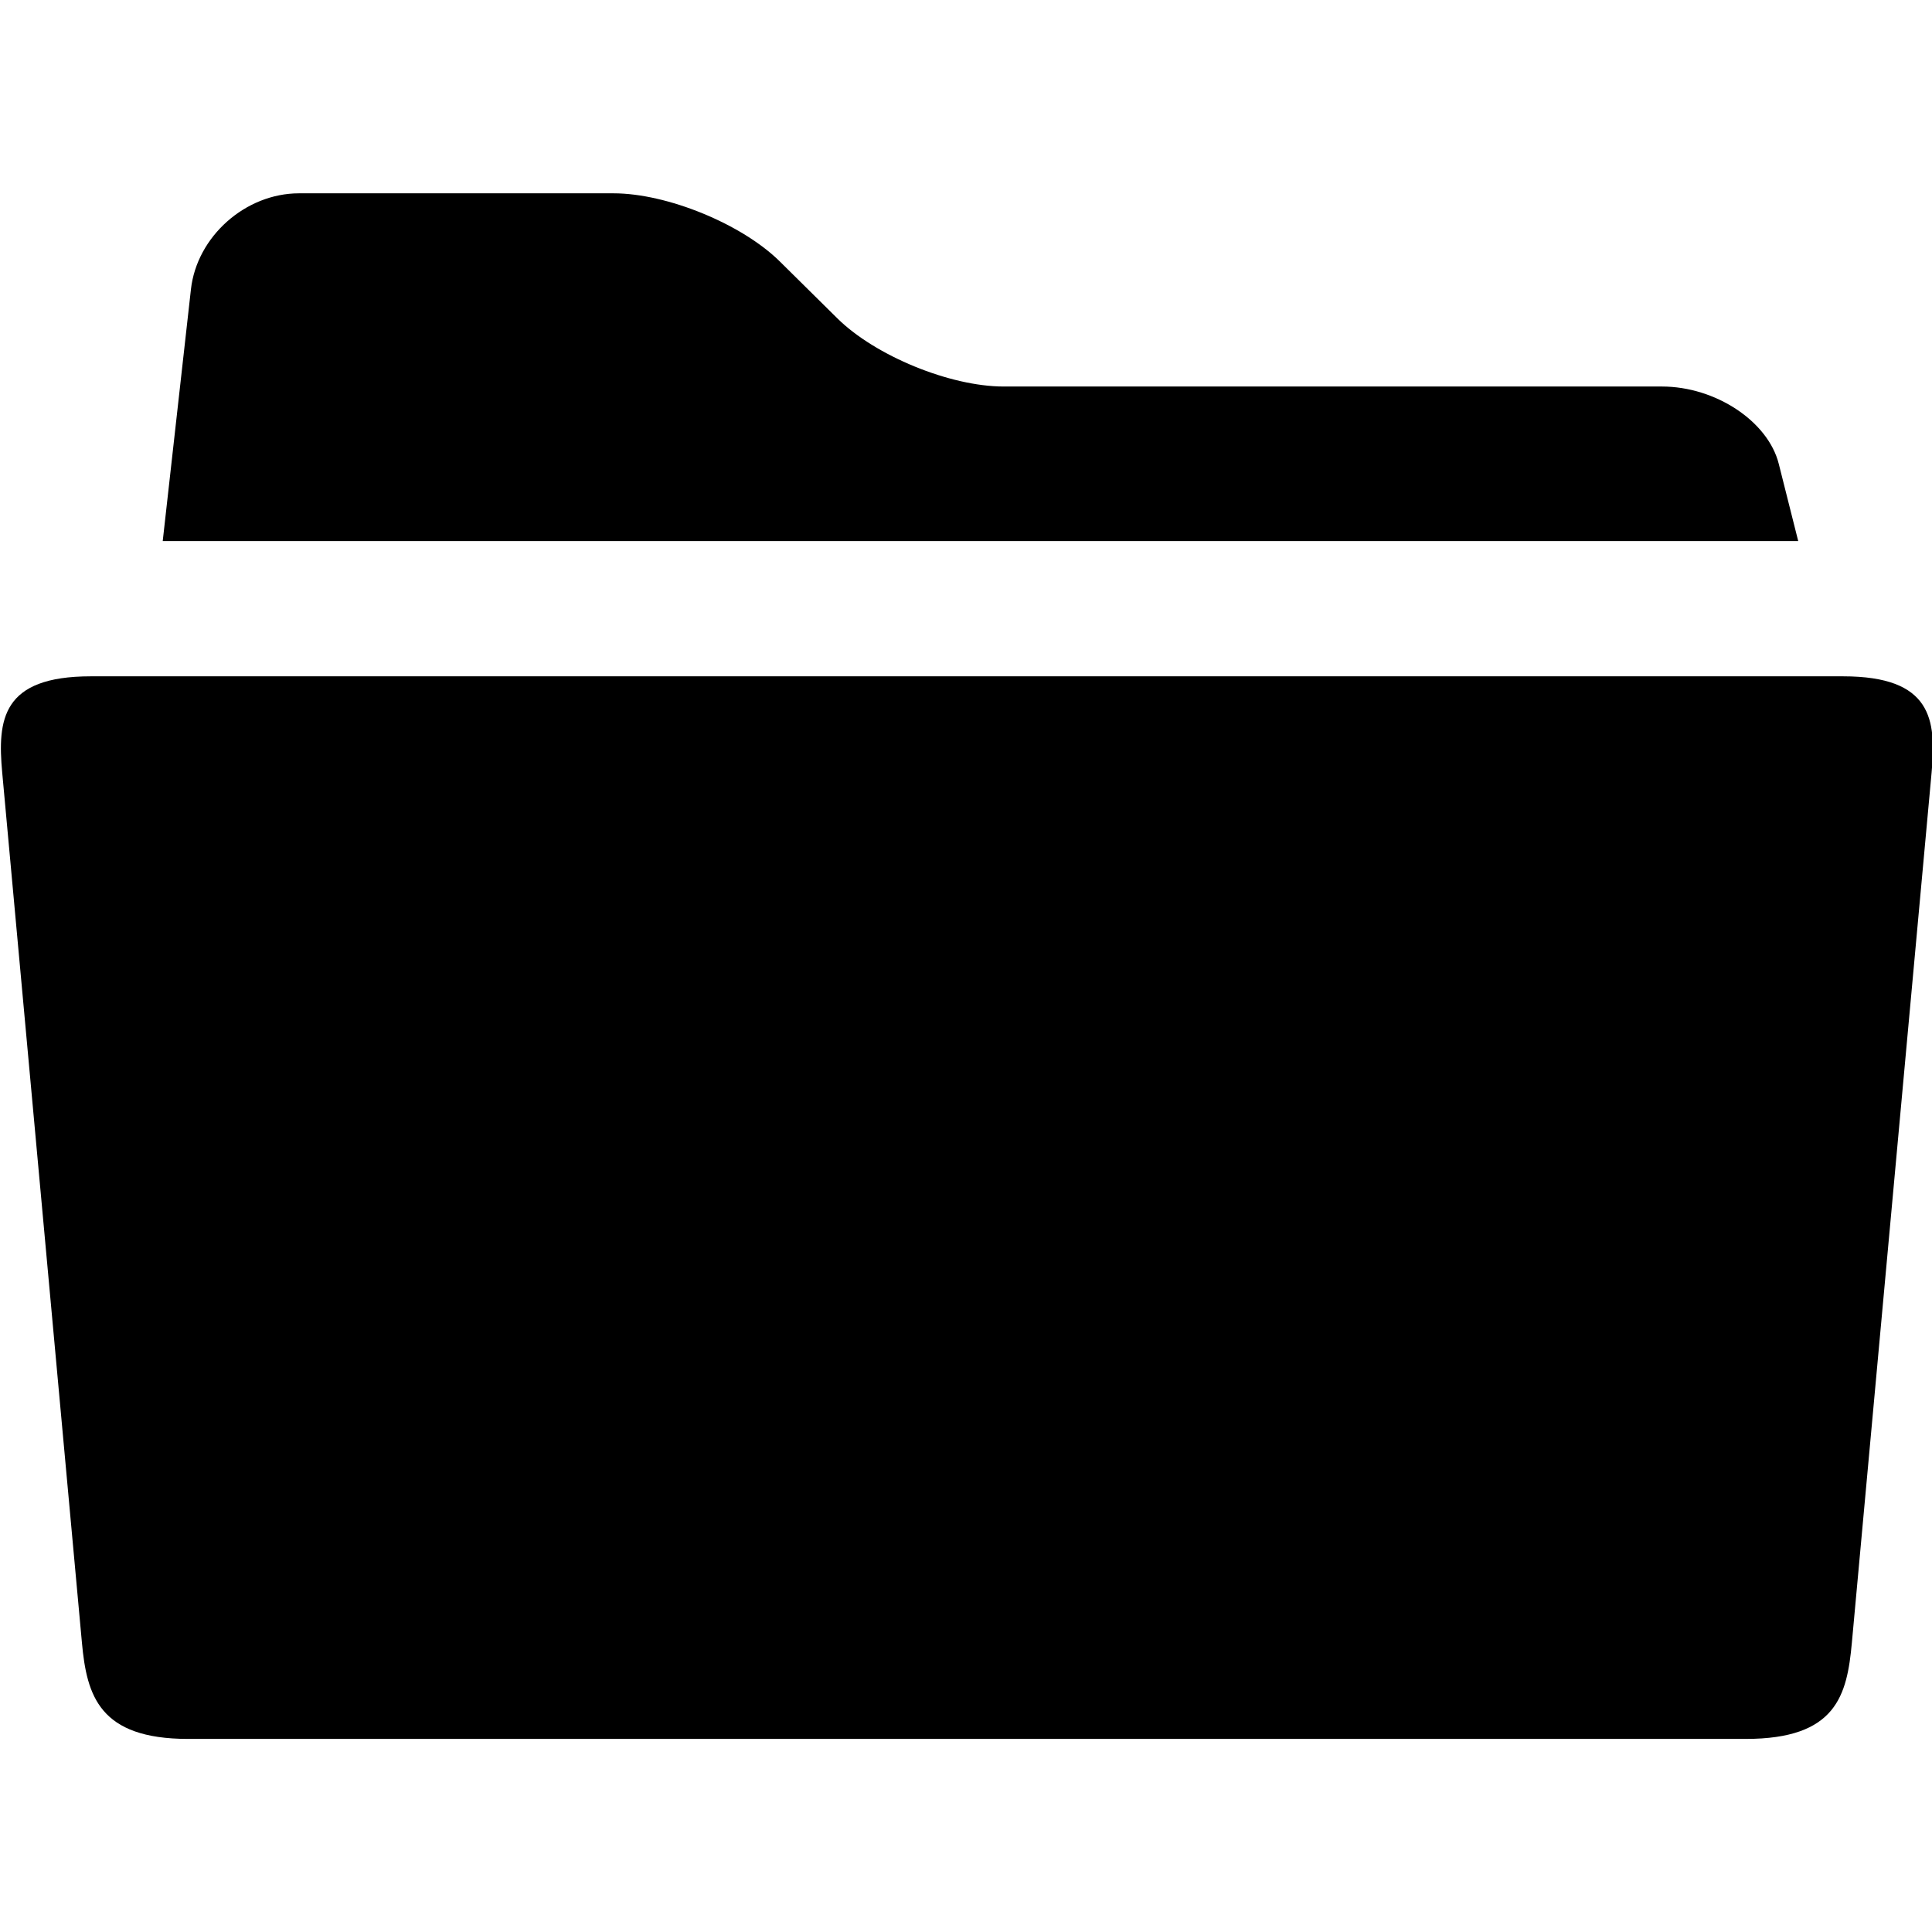
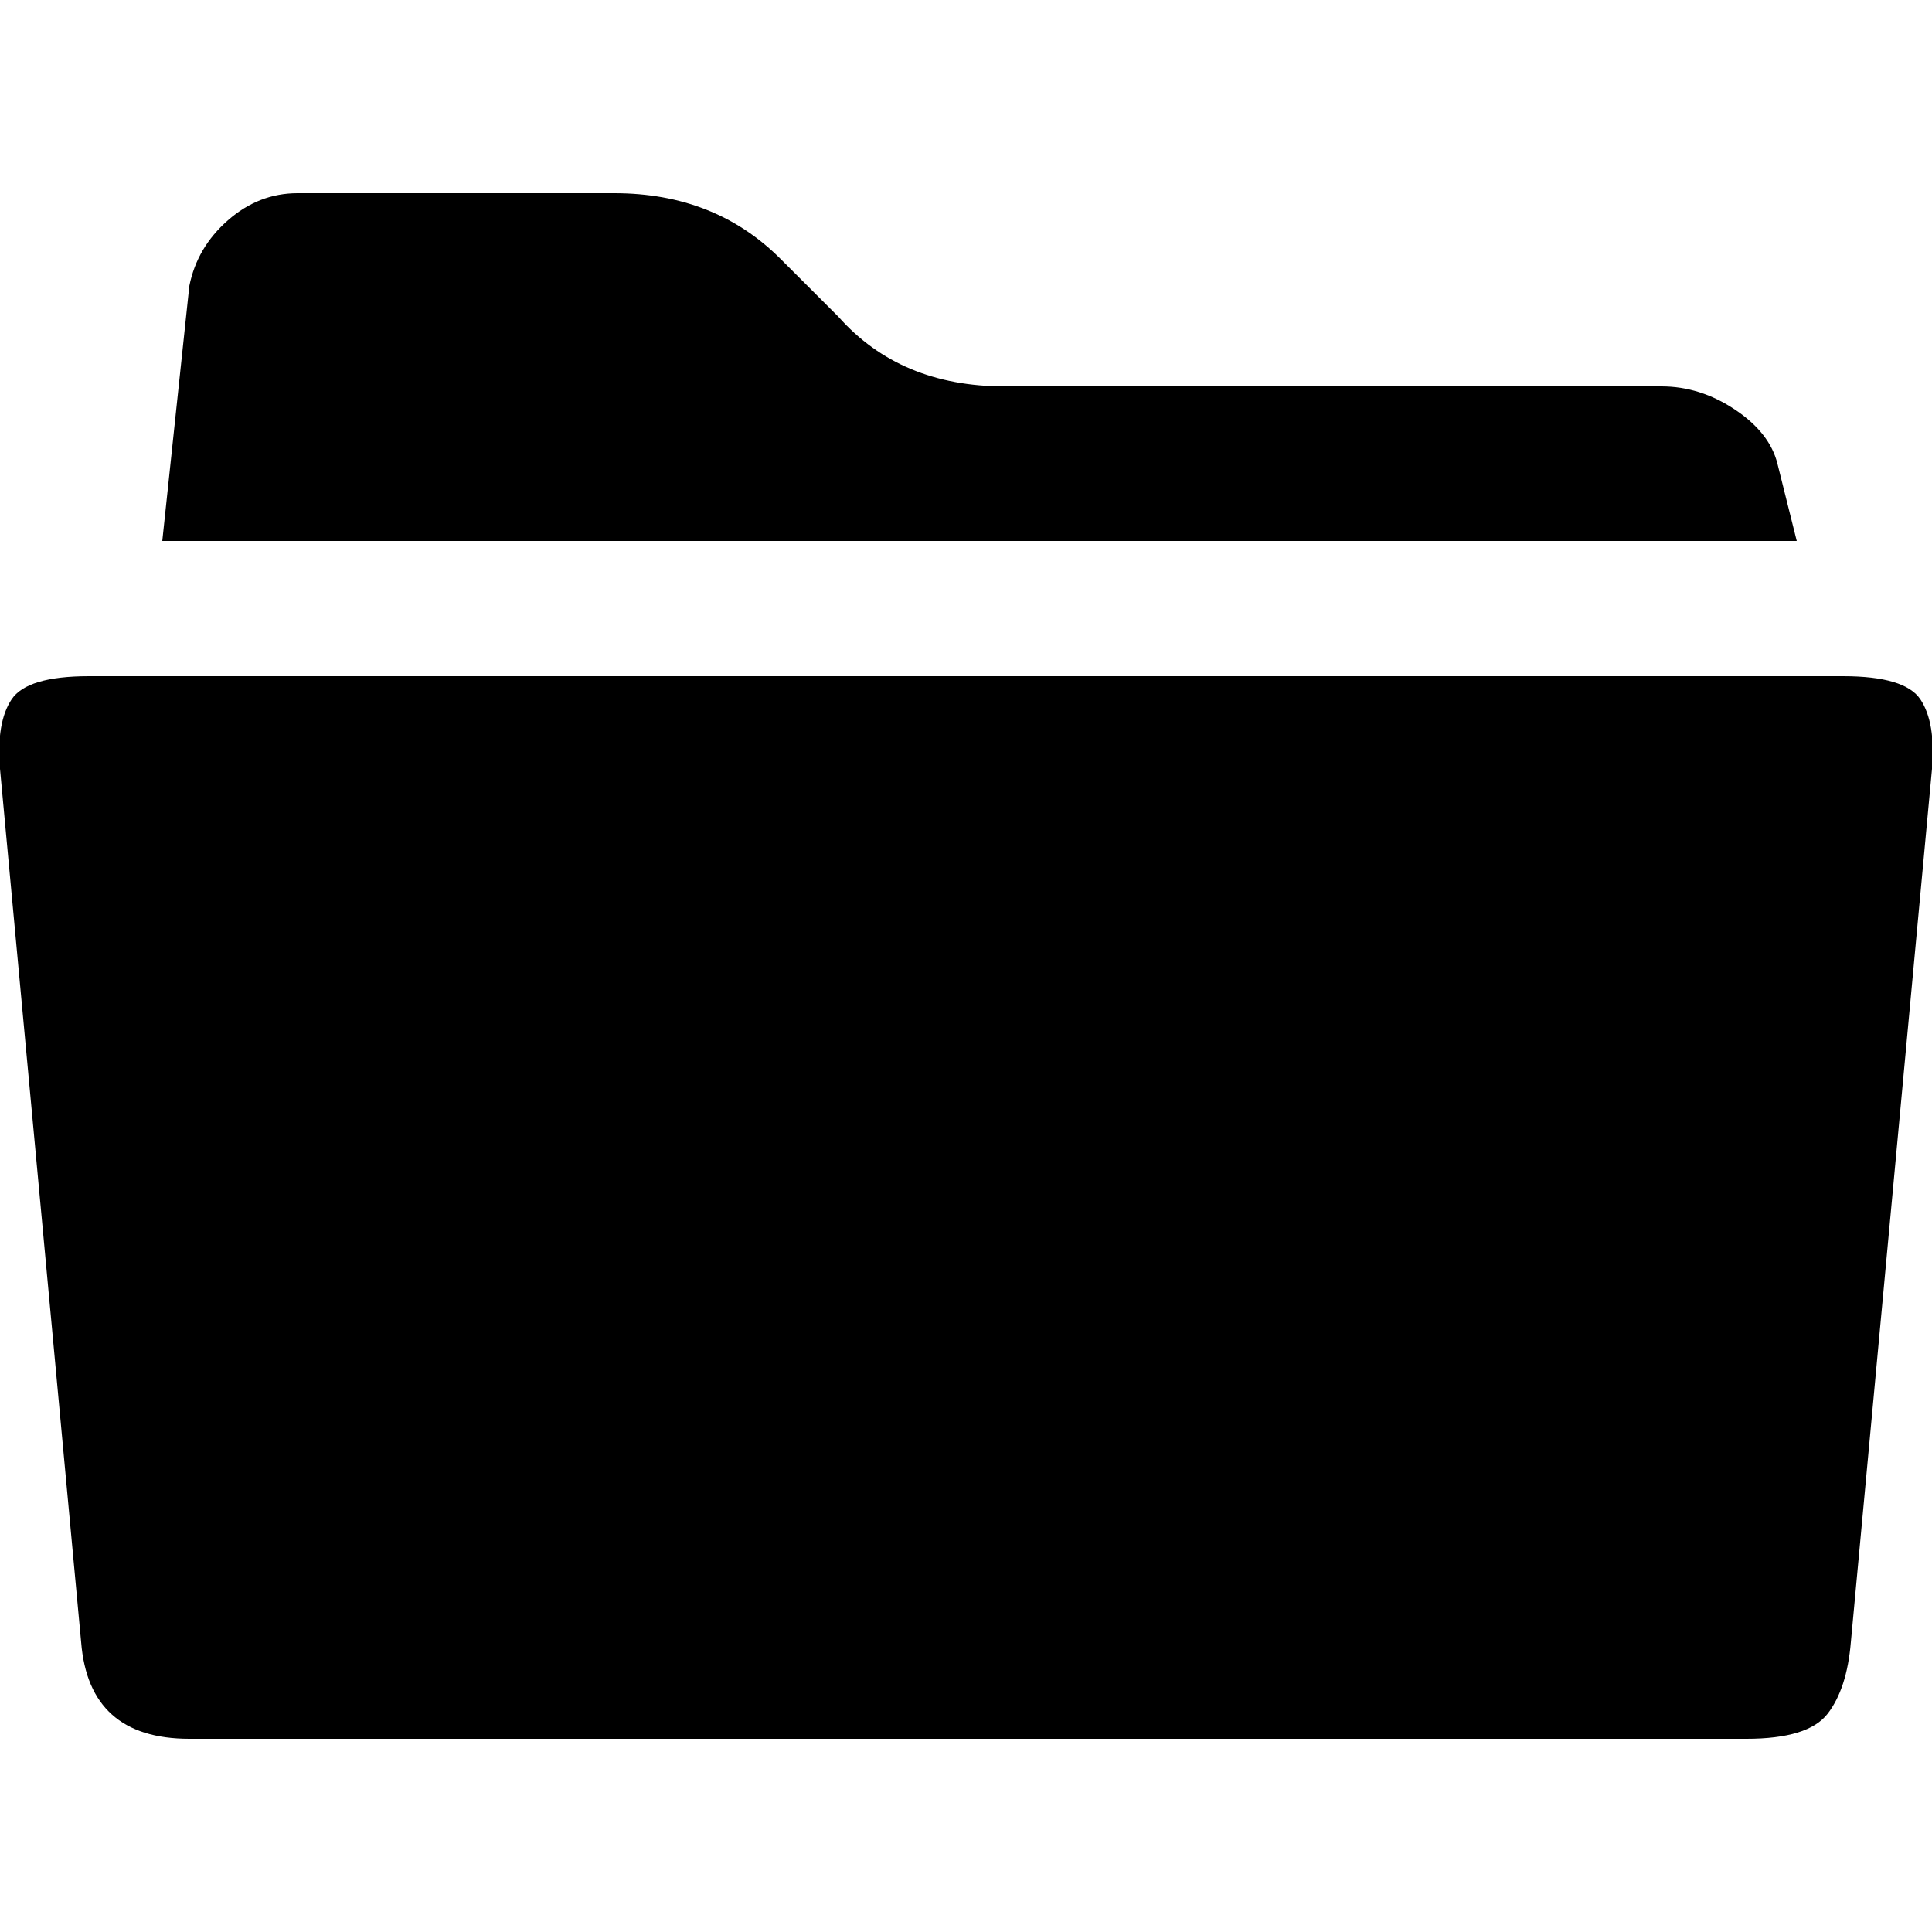
- <svg xmlns="http://www.w3.org/2000/svg" version="1.1" id="Layer_1" x="0px" y="0px" width="1000px" height="1000px" viewBox="0 0 1000 1000" enable-background="new 0 0 1000 1000" xml:space="preserve">
+ <svg xmlns="http://www.w3.org/2000/svg" height="1000px" width="1000px">
  <g>
-     <path d="M953.961,350.062H46.969c-46.031,0-48.328,22.414-45.828,49.797l41.266,450.406c2.5,27.383,8.984,49.797,54.953,49.797   H903.57c46.875,0,52.453-22.414,54.953-49.797l41.273-450.406C1002.297,372.477,1000,350.062,953.961,350.062z M920.68,240.062   c-5.547-22-32.75-40-60.469-40H519.5c-27.727,0-66.445-15.875-86.086-35.281l-29.773-29.438   c-19.625-19.406-58.359-35.281-86.078-35.281H154.773c-27.711,0-52.891,22.359-55.945,49.695L84.227,280.062h846.531   L920.68,240.062z" />
+     <path d="M954 350c21.333 0 34.667 4 40 12c5.333 8 7.333 20 6 36c0 0 -42 452 -42 452c-1.333 16 -5.333 28.333 -12 37c-6.667 8.667 -20.667 13 -42 13c0 0 -806 0 -806 0c-34.667 0 -53.333 -16.667 -56 -50c0 0 -42 -452 -42 -452c-1.333 -16 0.667 -28 6 -36c5.333 -8 18.667 -12 40 -12c0 0 908 0 908 0c0 0 0 0 0 0m-34 -110c0 0 10 40 10 40c0 0 -846 0 -846 0c0 0 14 -132 14 -132c2.667 -13.333 9.333 -24.667 20 -34c10.667 -9.333 22.667 -14 36 -14c0 0 164 0 164 0c34.667 0 63.333 11.333 86 34c0 0 30 30 30 30c21.333 24 50 36 86 36c0 0 340 0 340 0c13.333 0 26 4 38 12c12 8 19.333 17.333 22 28c0 0 0 0 0 0" />
  </g>
</svg>
